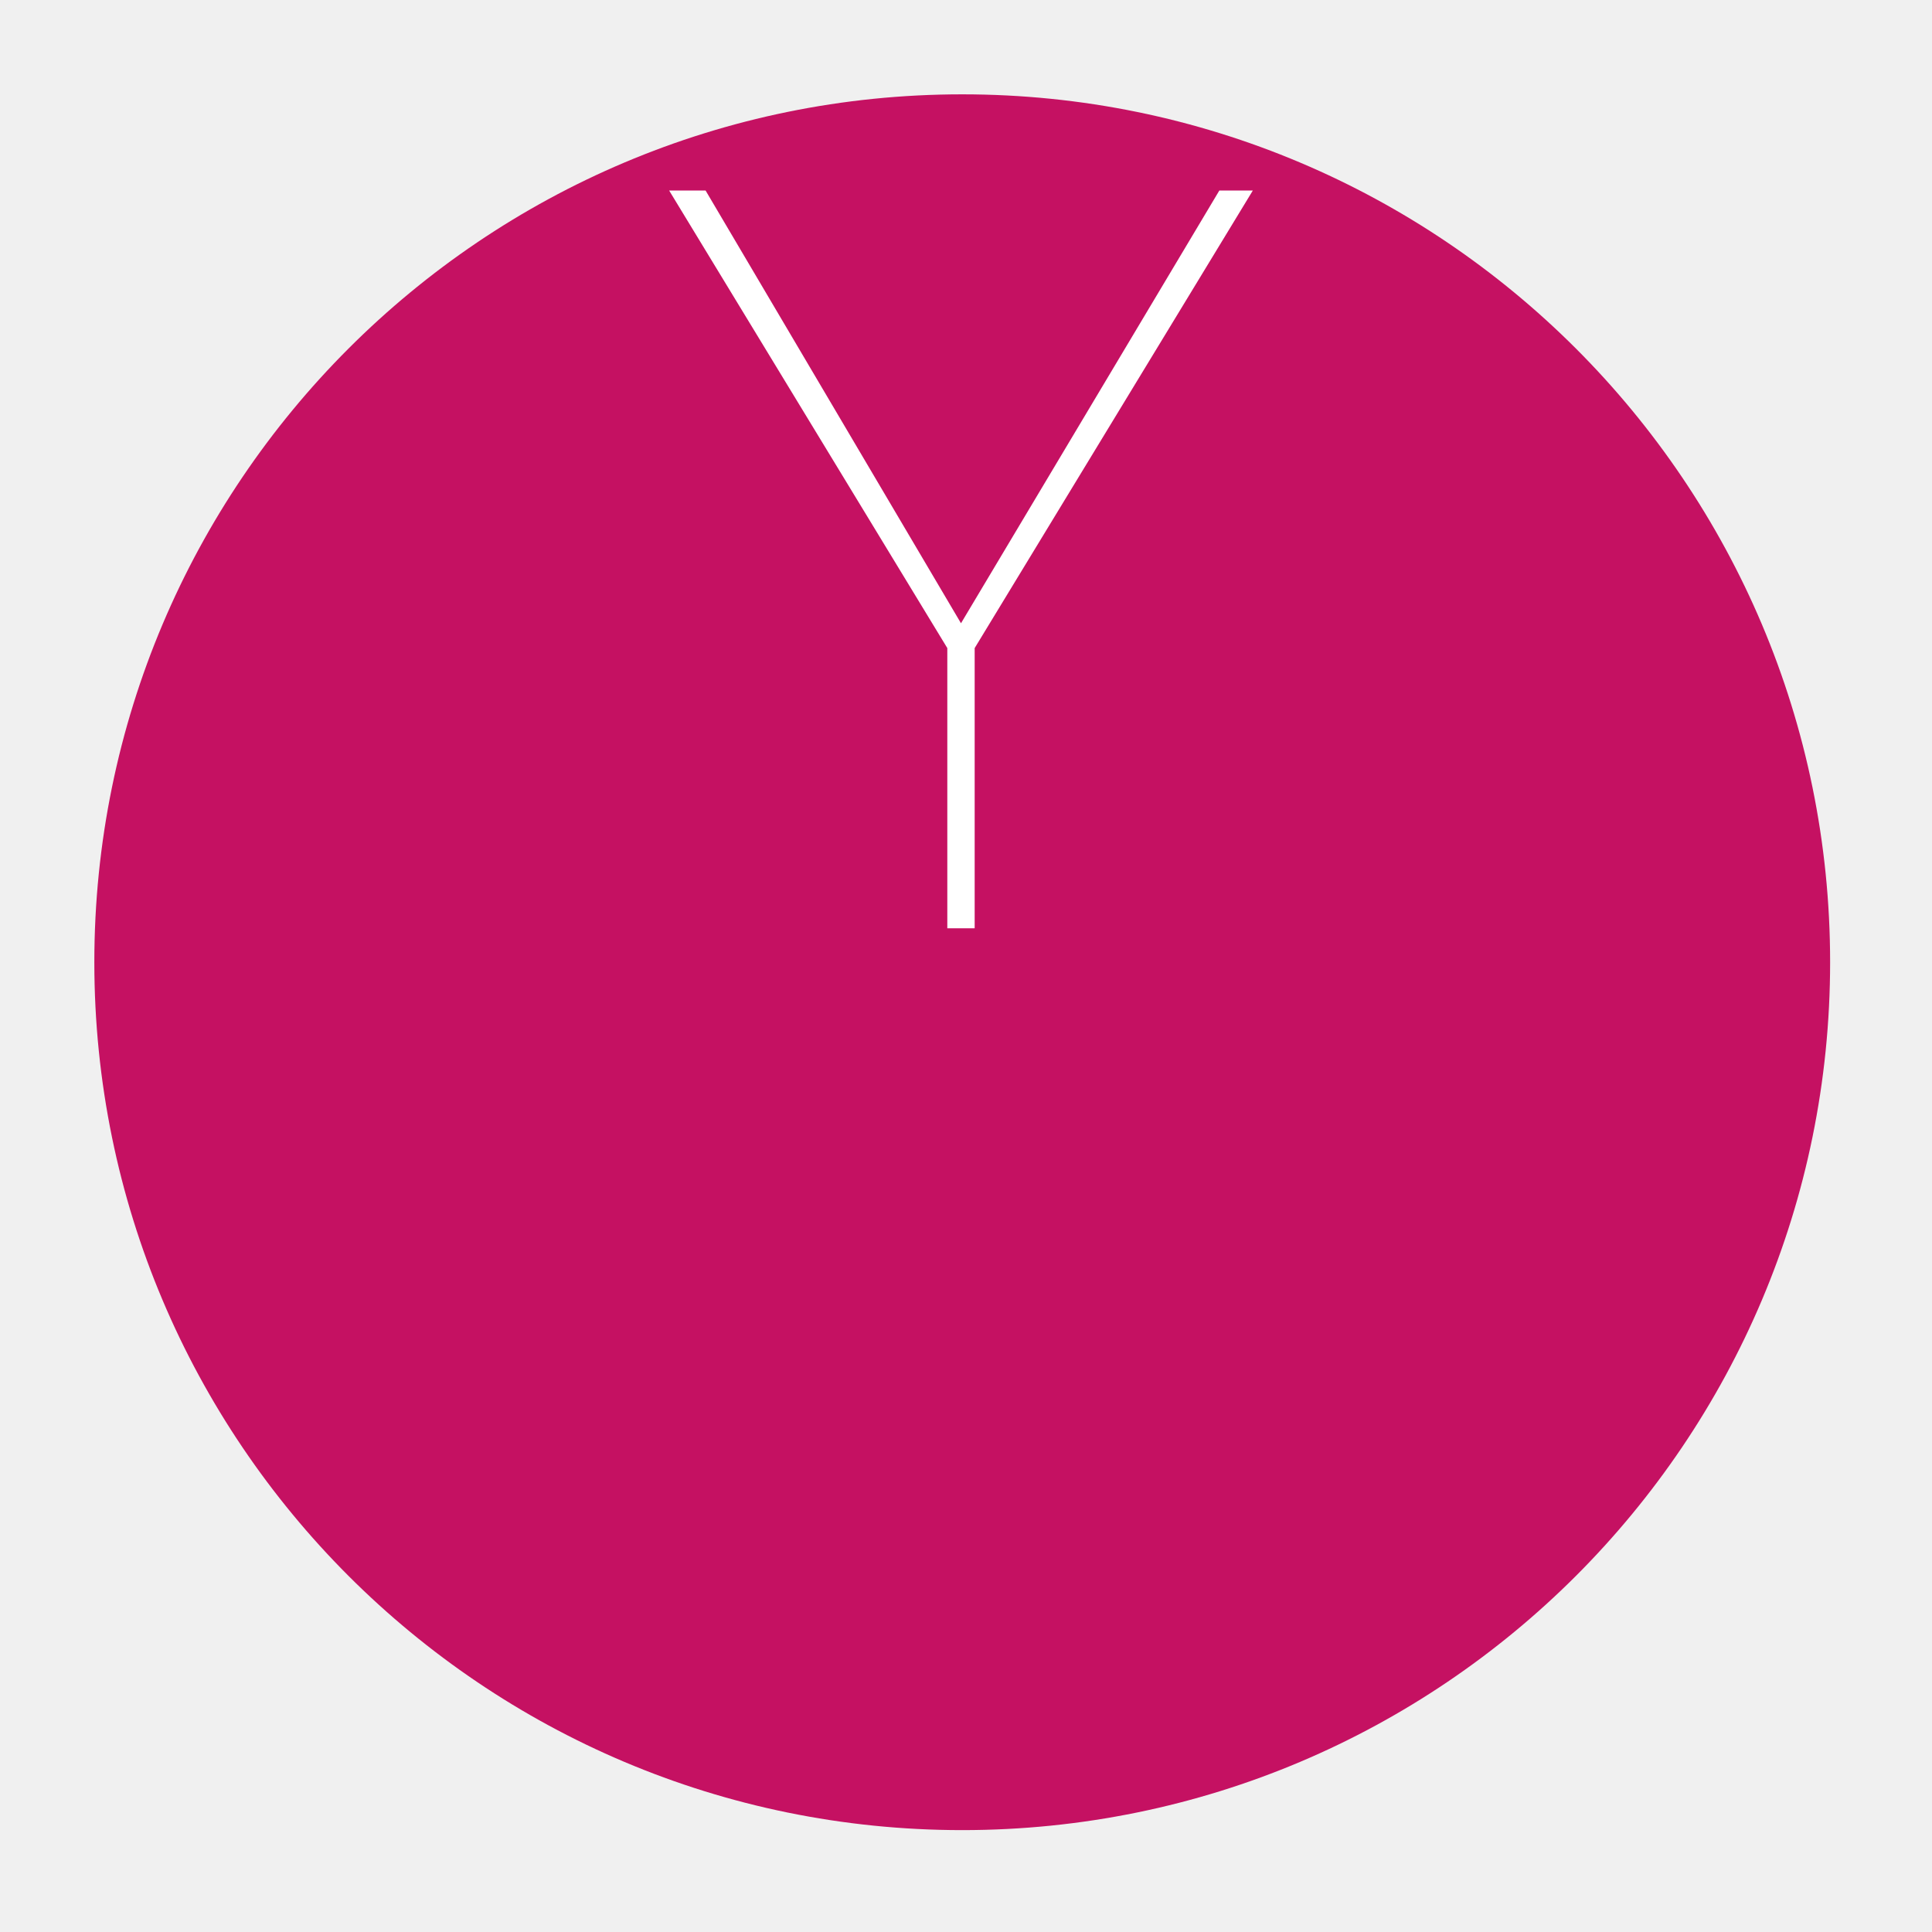
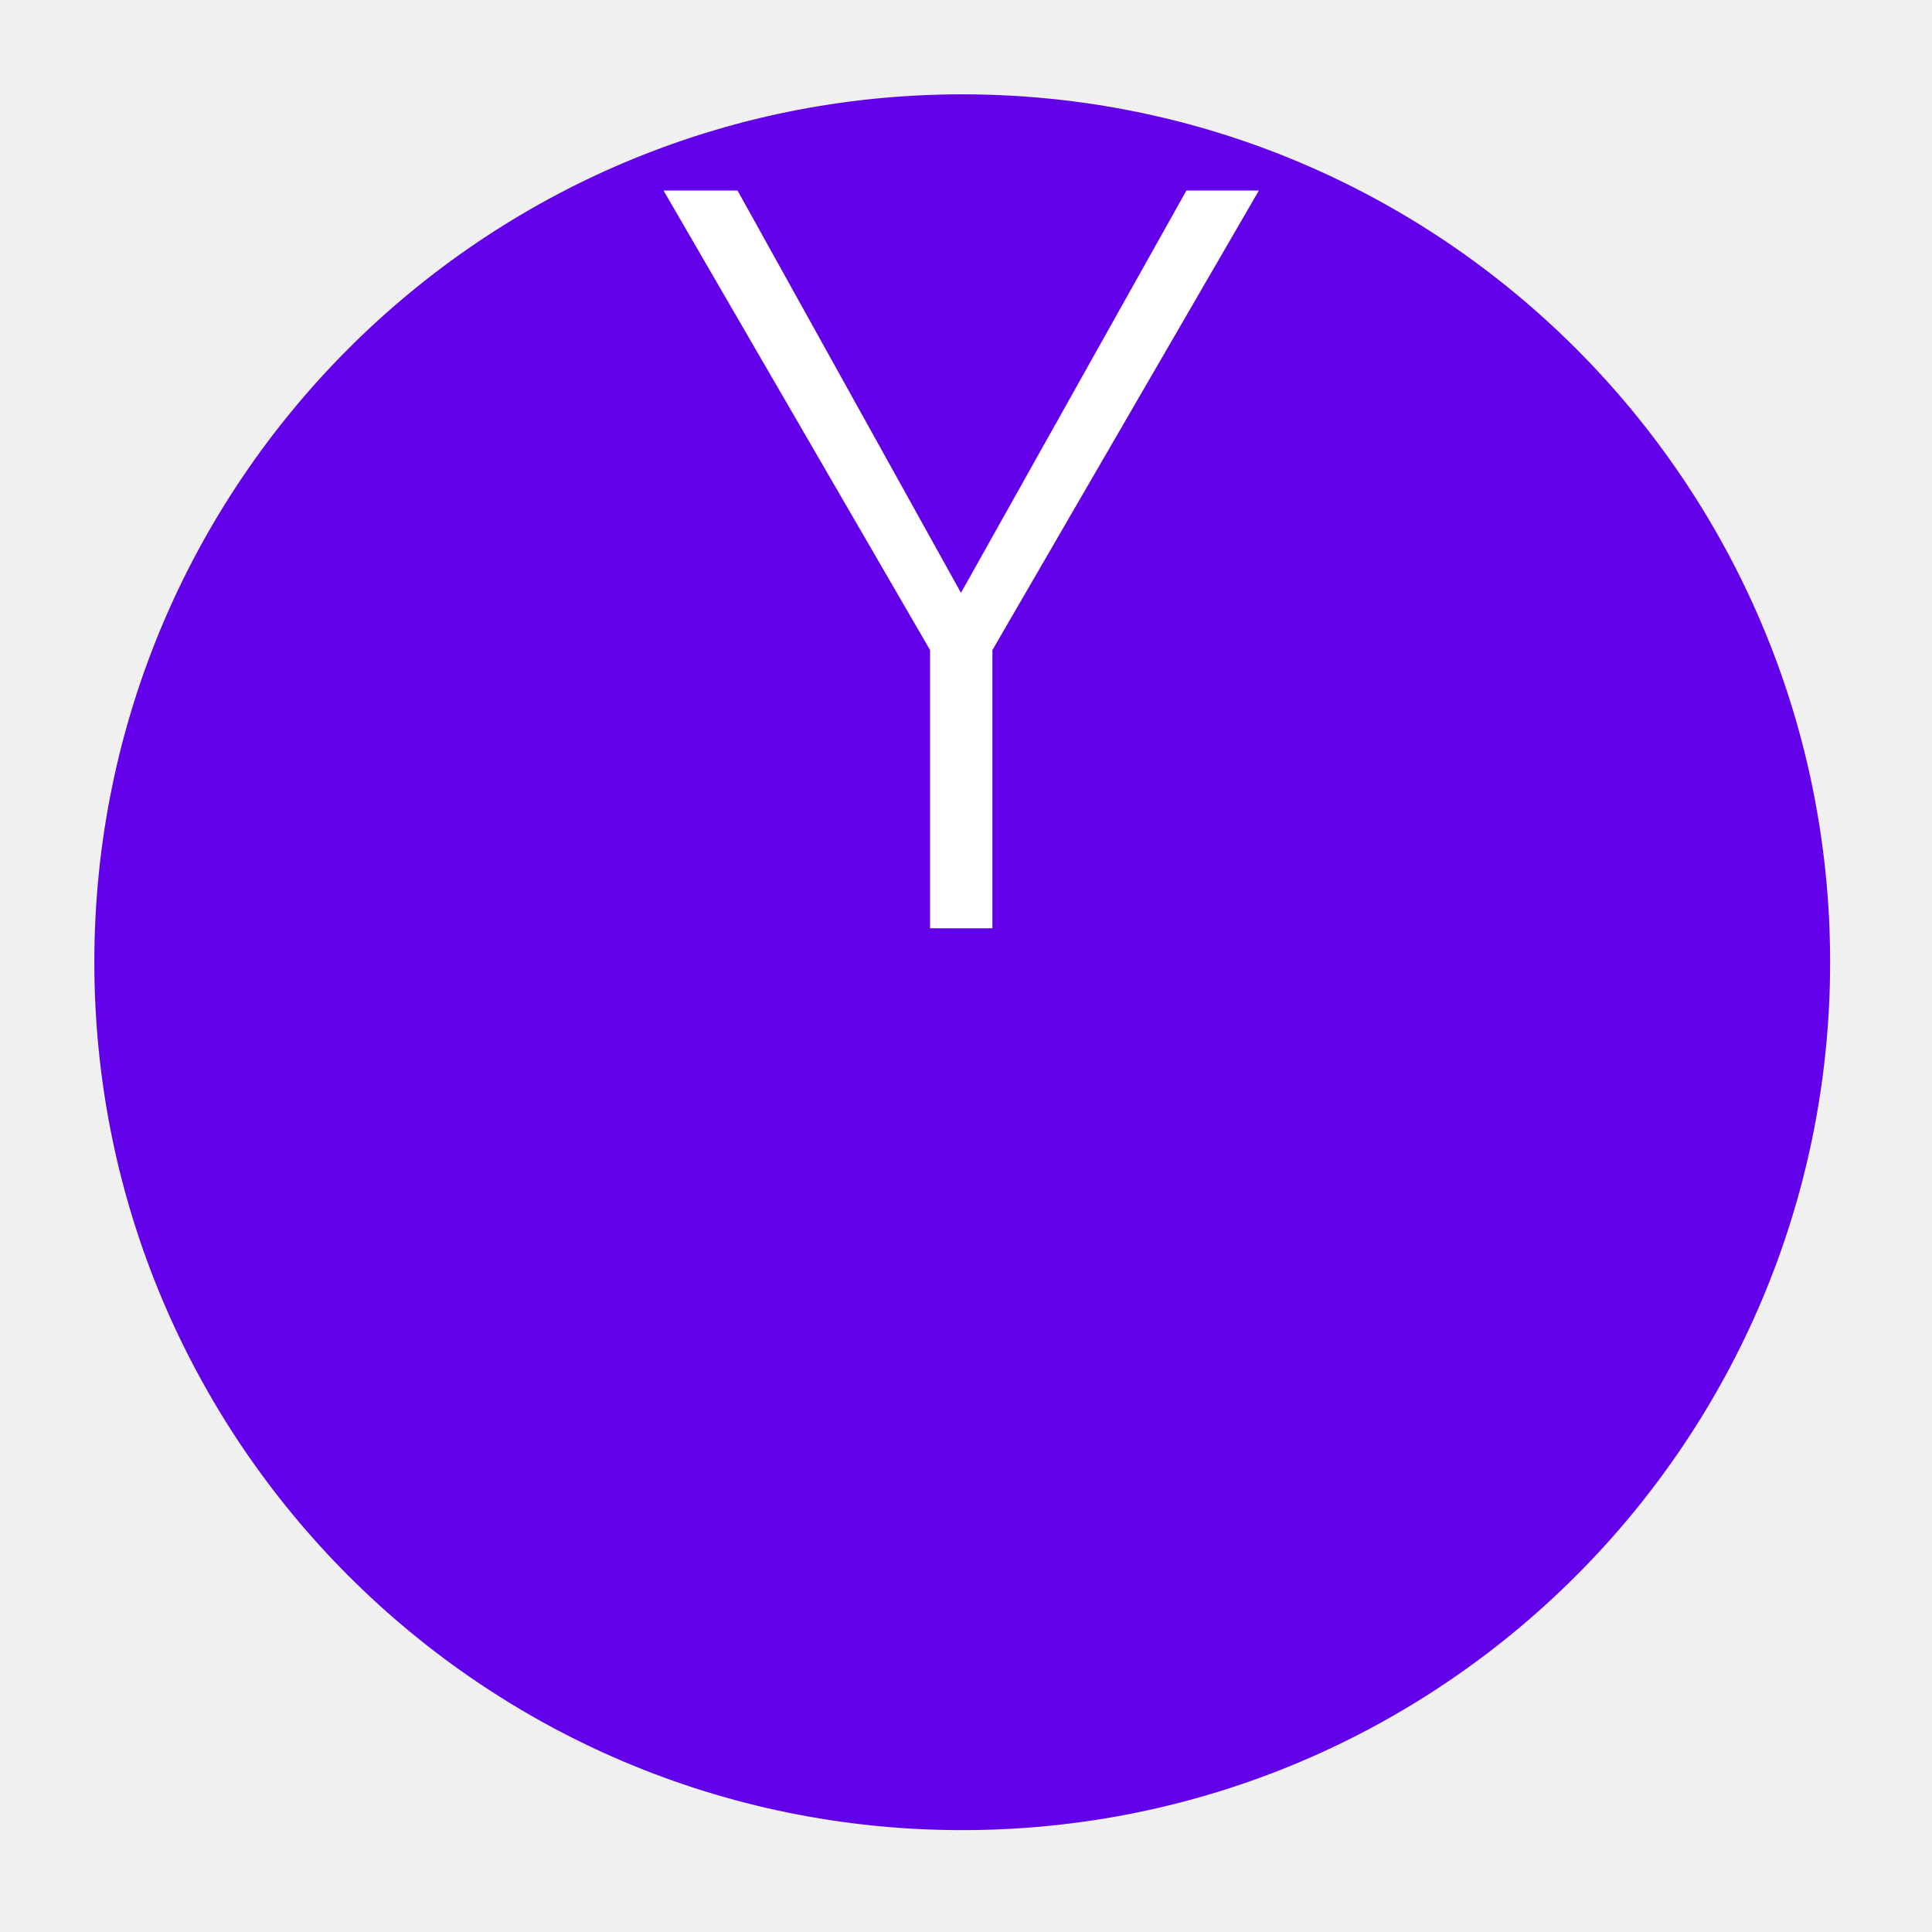
<svg xmlns="http://www.w3.org/2000/svg" width="532" height="532" viewBox="0 0 512 512">
-   <circle cx="255" cy="255" r="230" fill="#c51162" />
-   <text x="255" y="246" alignment-baseline="central" text-anchor="middle" fill="#fff" font-size="275" font-weight="100" font-family="Roboto">Y</text>
+   <circle cx="255" cy="255" r="230" fill="#6200ea" />
+   <text x="255" y="246" alignment-baseline="central" text-anchor="middle" fill="#fff" font-size="275" font-weight="300" font-family="Roboto">Y</text>
</svg>
